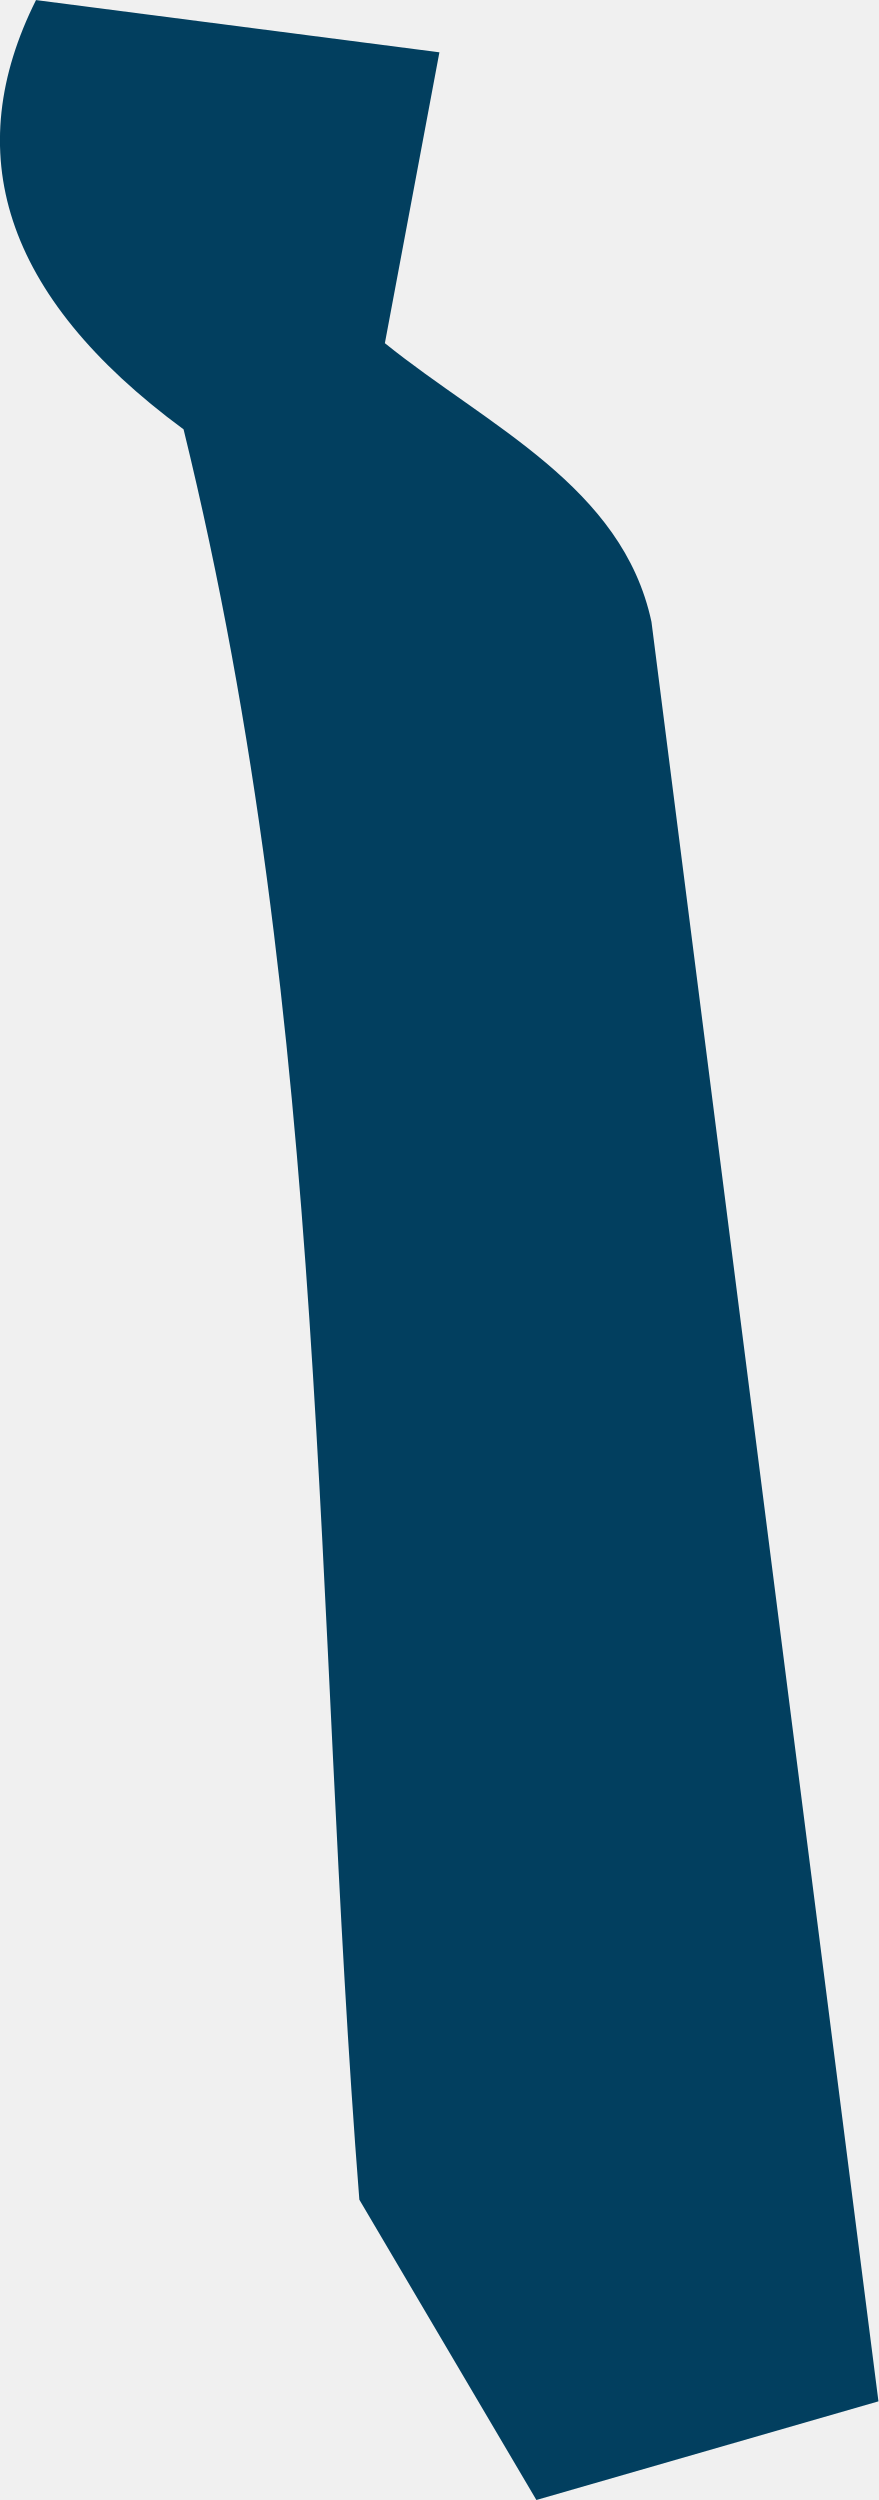
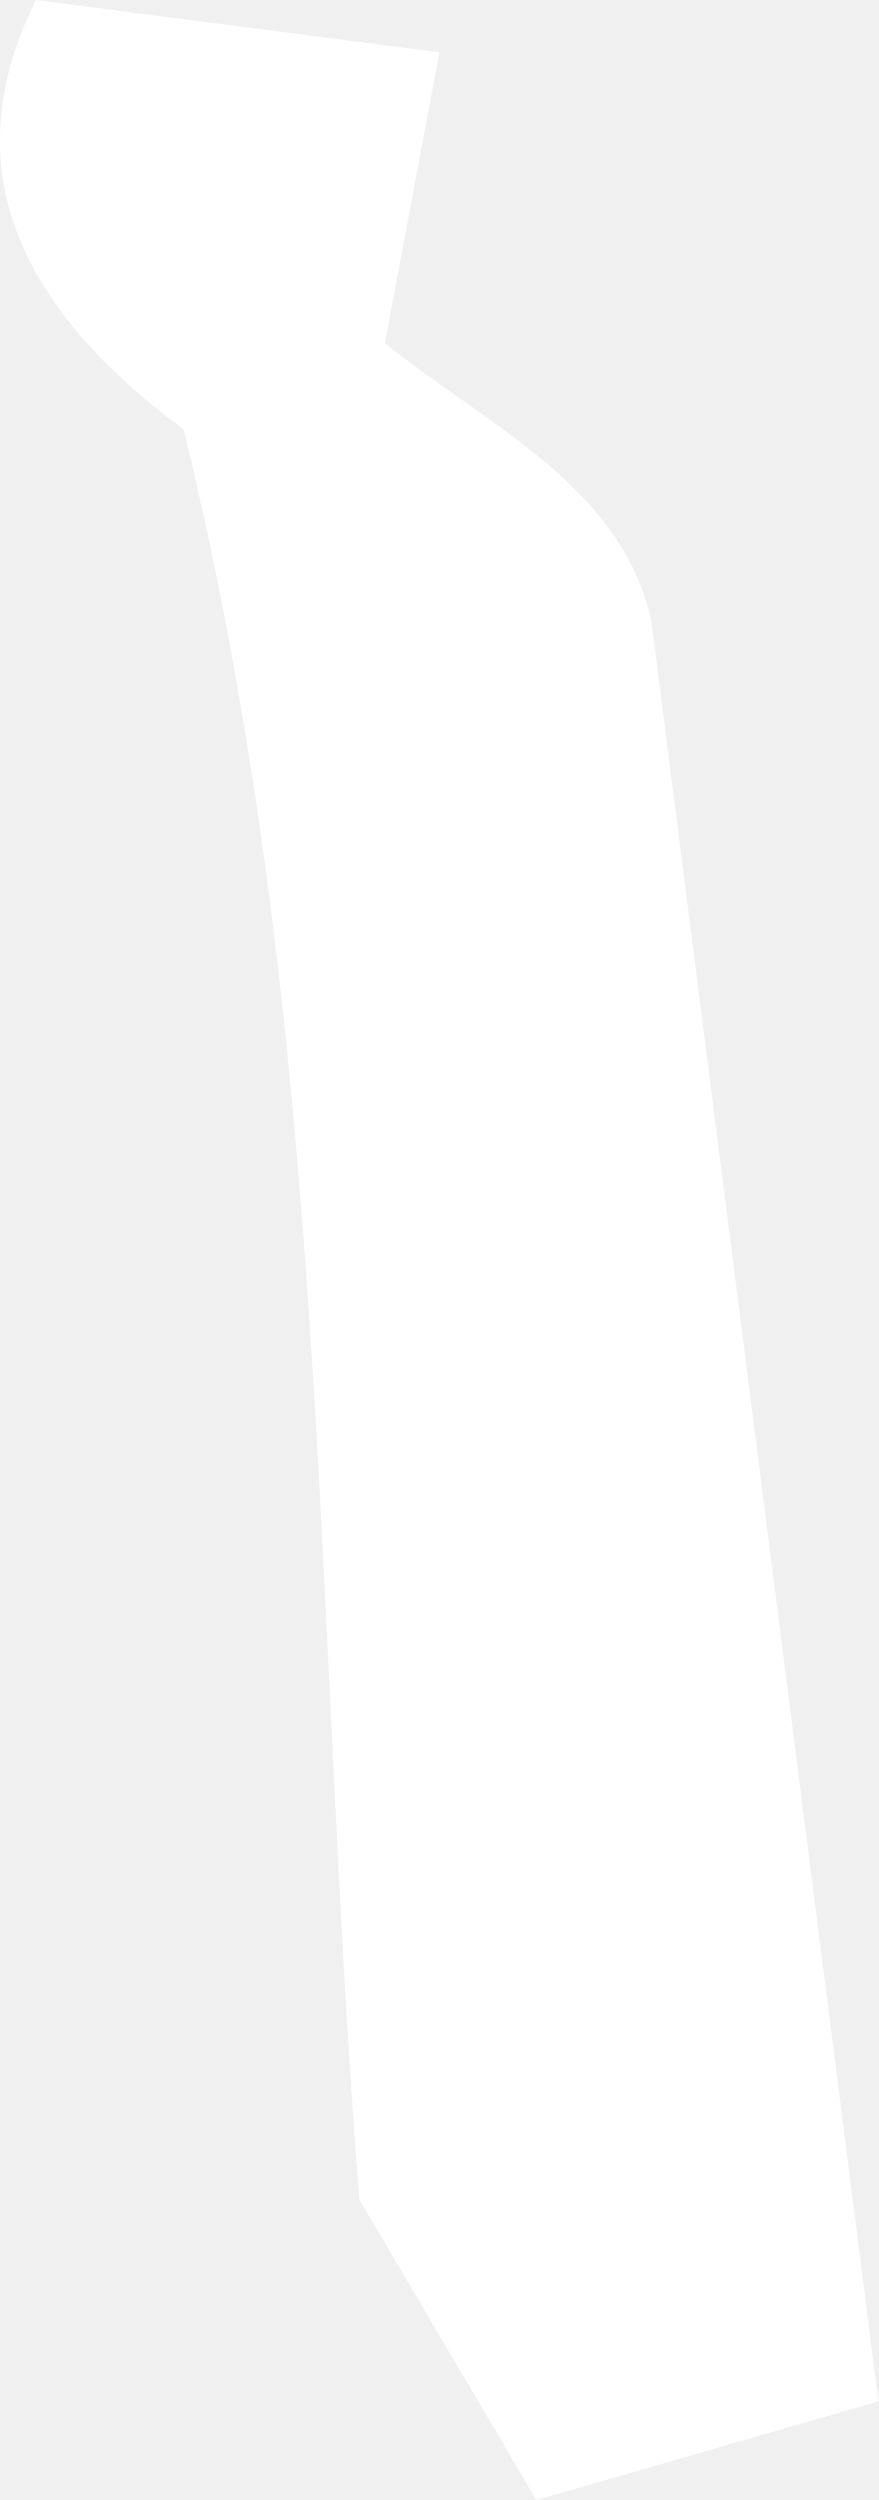
<svg xmlns="http://www.w3.org/2000/svg" width="11.906" height="33.881" viewBox="0 0 11.906 33.881">
-   <path id="Togo" d="M320.463,481.253l4.636-1.337L322.023,455.8c-.393-1.839-2.219-2.653-3.613-3.777l.739-3.942-5.467-.708c-1.023,2.045-.478,3.992,2,5.818,2,8.17,1.754,16.019,2.382,23.992l2.4,4.071Z" transform="translate(-313.194 -447.372)" fill="#023f5f" />
+   <path id="Togo" d="M320.463,481.253l4.636-1.337L322.023,455.8c-.393-1.839-2.219-2.653-3.613-3.777l.739-3.942-5.467-.708c-1.023,2.045-.478,3.992,2,5.818,2,8.17,1.754,16.019,2.382,23.992l2.4,4.071Z" transform="translate(-313.194 -447.372)" fill="#fff" />
</svg>
